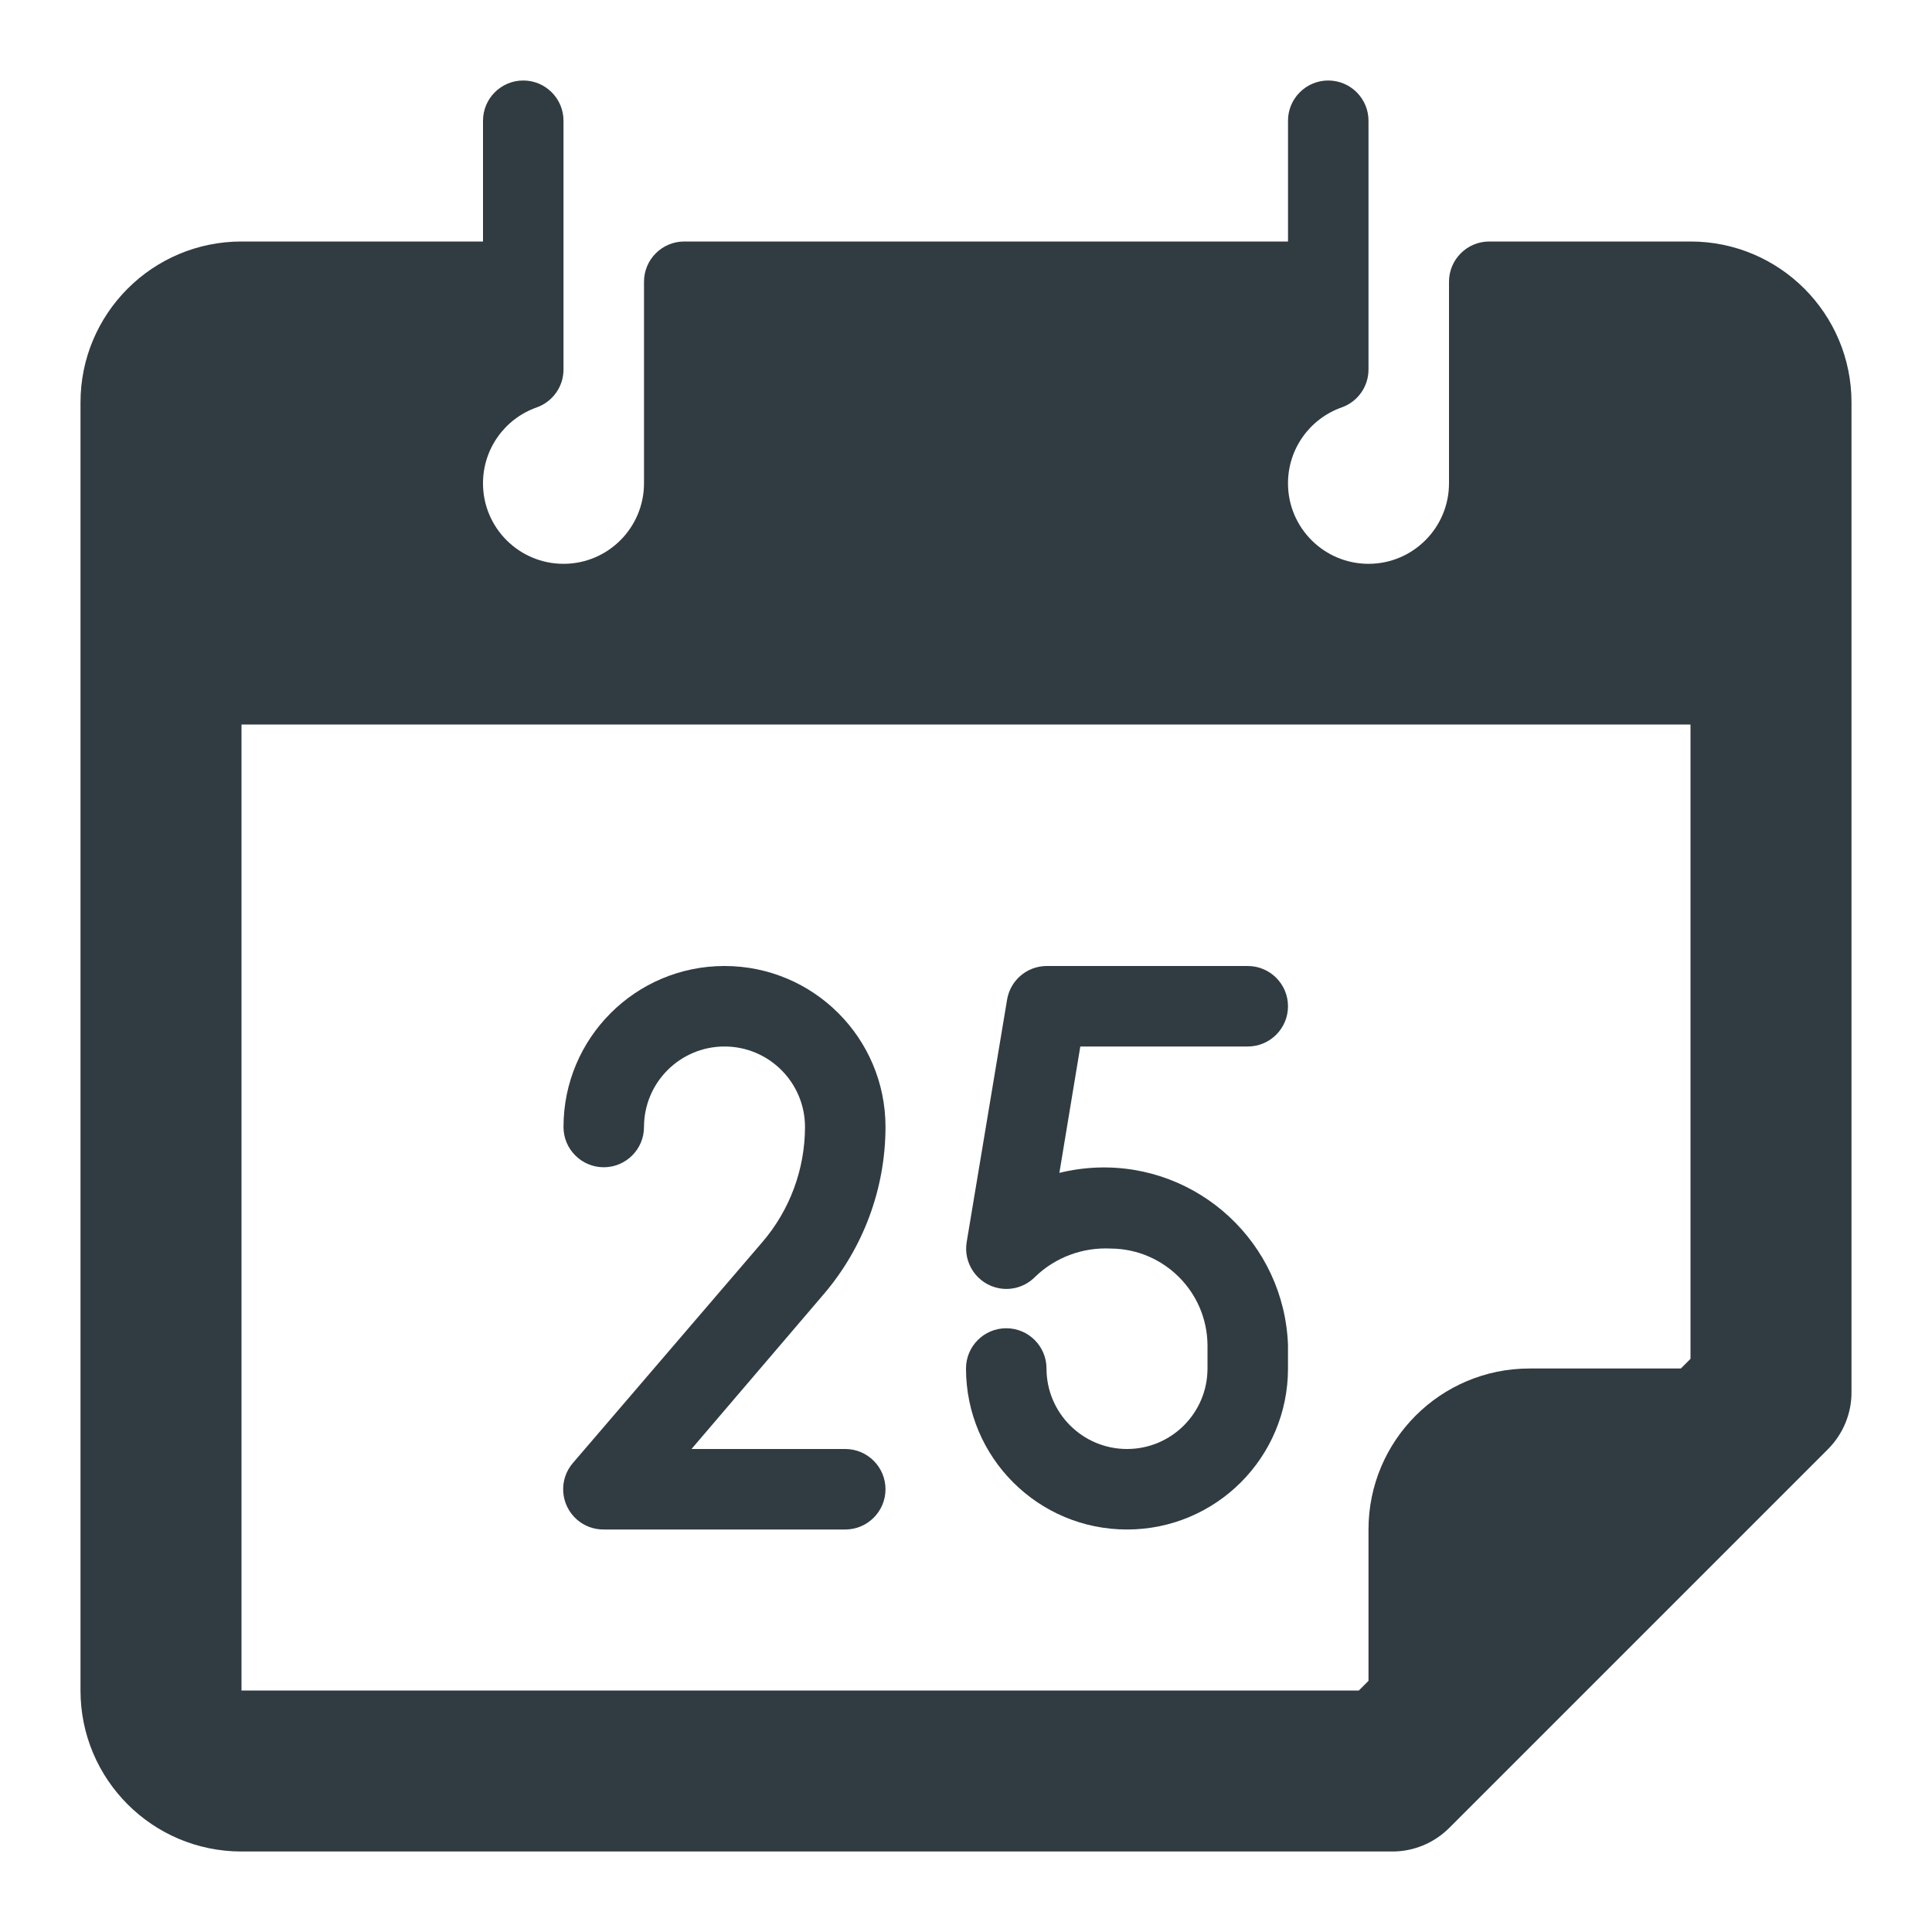
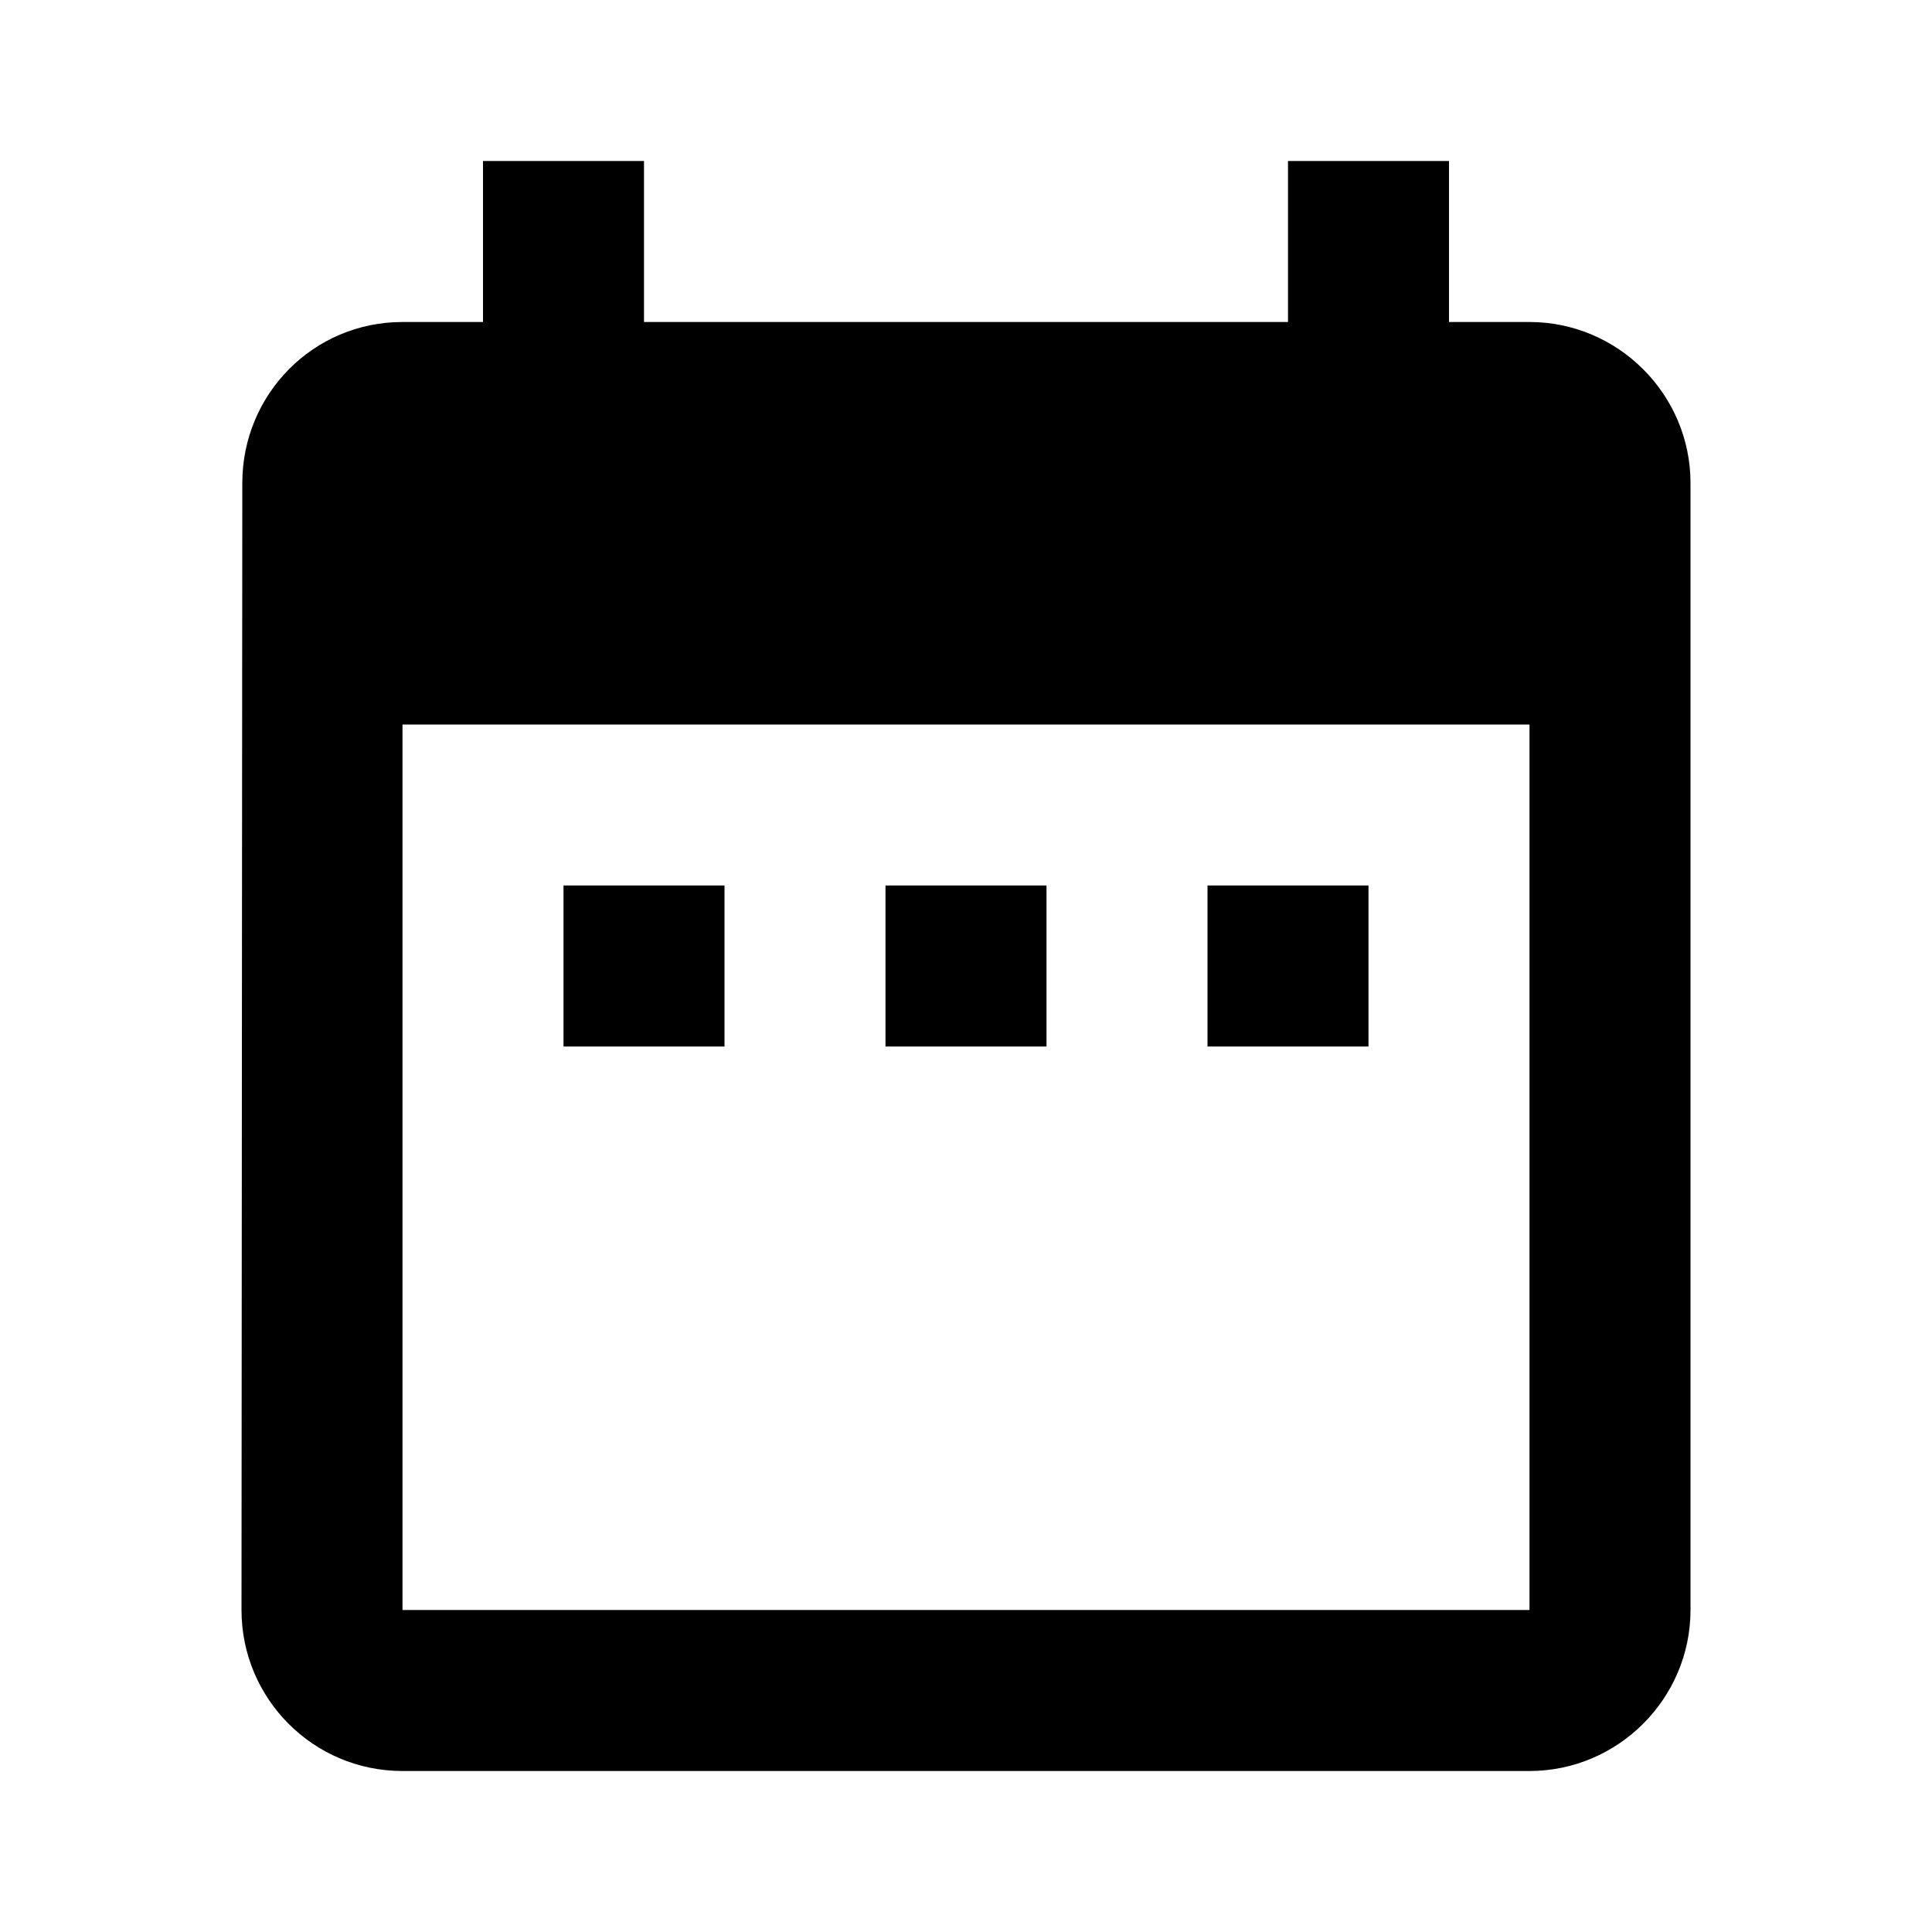
- <svg xmlns="http://www.w3.org/2000/svg" id="Layer_1" style="enable-background:new 0 0 24 24;" version="1.1" viewBox="0 0 24 24" xml:space="preserve">
-   <g id="Christmas_Date">
-     <g>
-       <path d="M11,14c0-1.105-0.895-2-2-2s-2,0.895-2,2c0,0.276,0.224,0.5,0.5,0.5S8,14.276,8,14    c0-0.552,0.448-1,1-1s1,0.448,1,1c-0.001,0.525-0.188,1.032-0.53,1.43l-2.35,2.74c-0.182,0.207-0.162,0.523,0.046,0.706    C7.258,18.957,7.377,19.001,7.5,19h3c0.276,0,0.5-0.224,0.5-0.5S10.776,18,10.5,18H8.59l1.64-1.92    C10.726,15.501,10.999,14.763,11,14z" style="fill:#303C42;" />
-       <path d="M15.5,13c0.276,0,0.5-0.224,0.5-0.5S15.776,12,15.5,12H13c-0.244,0.002-0.451,0.179-0.49,0.42    l-0.5,3c-0.05,0.271,0.129,0.532,0.4,0.583c0.164,0.031,0.333-0.023,0.45-0.143c0.251-0.242,0.592-0.368,0.94-0.35    c0.66,0.005,1.195,0.54,1.2,1.2V17c0,0.552-0.448,1-1,1s-1-0.448-1-1c0-0.276-0.224-0.5-0.5-0.5S12,16.724,12,17    c0,1.105,0.895,2,2,2s2-0.895,2-2v-0.29c-0.046-1.264-1.107-2.252-2.371-2.206c-0.158,0.006-0.315,0.028-0.469,0.066L13.42,13    H15.5z" style="fill:#303C42;" />
-       <path d="M21,3h-2.5C18.224,3,18,3.224,18,3.5V6c0.002,0.552-0.444,1.002-0.996,1.004    C16.452,7.006,16.002,6.56,16,6.008c-0.002-0.427,0.267-0.807,0.67-0.948C16.868,4.988,17,4.801,17,4.59V1.5    C17,1.224,16.776,1,16.5,1S16,1.224,16,1.5V3H8.5C8.224,3,8,3.224,8,3.5V6c0.002,0.552-0.444,1.002-0.996,1.004    C6.452,7.006,6.002,6.56,6,6.008C5.998,5.581,6.267,5.201,6.67,5.06C6.868,4.988,7,4.801,7,4.59V1.5C7,1.224,6.776,1,6.5,1    S6,1.224,6,1.5V3H3C1.895,3,1,3.895,1,5v16c0,1.105,0.895,2,2,2h14.29c0.266,0.002,0.521-0.103,0.71-0.29L22.71,18    c0.187-0.189,0.292-0.444,0.29-0.71V5C23,3.895,22.105,3,21,3z M3,21V9h18v7.88L20.88,17H19c-1.105,0-2,0.895-2,2v1.88L16.88,21    L3,21z" style="fill:#303C42;" />
-     </g>
-   </g>
+ <svg xmlns="http://www.w3.org/2000/svg" height="48" viewBox="0 0 48 48" width="48">
+   <path d="M18 22h-4v4h4v-4zm8 0h-4v4h4v-4zm8 0h-4v4h4v-4zm4-14h-2V4h-4v4H16V4h-4v4h-2c-2.22 0-3.98 1.8-3.98 4L6 40c0 2.2 1.78 4 4 4h28c2.2 0 4-1.8 4-4V12c0-2.2-1.8-4-4-4zm0 32H10V18h28v22z" />
+   <path d="M0 0h48v48H0z" fill="none" />
</svg>
